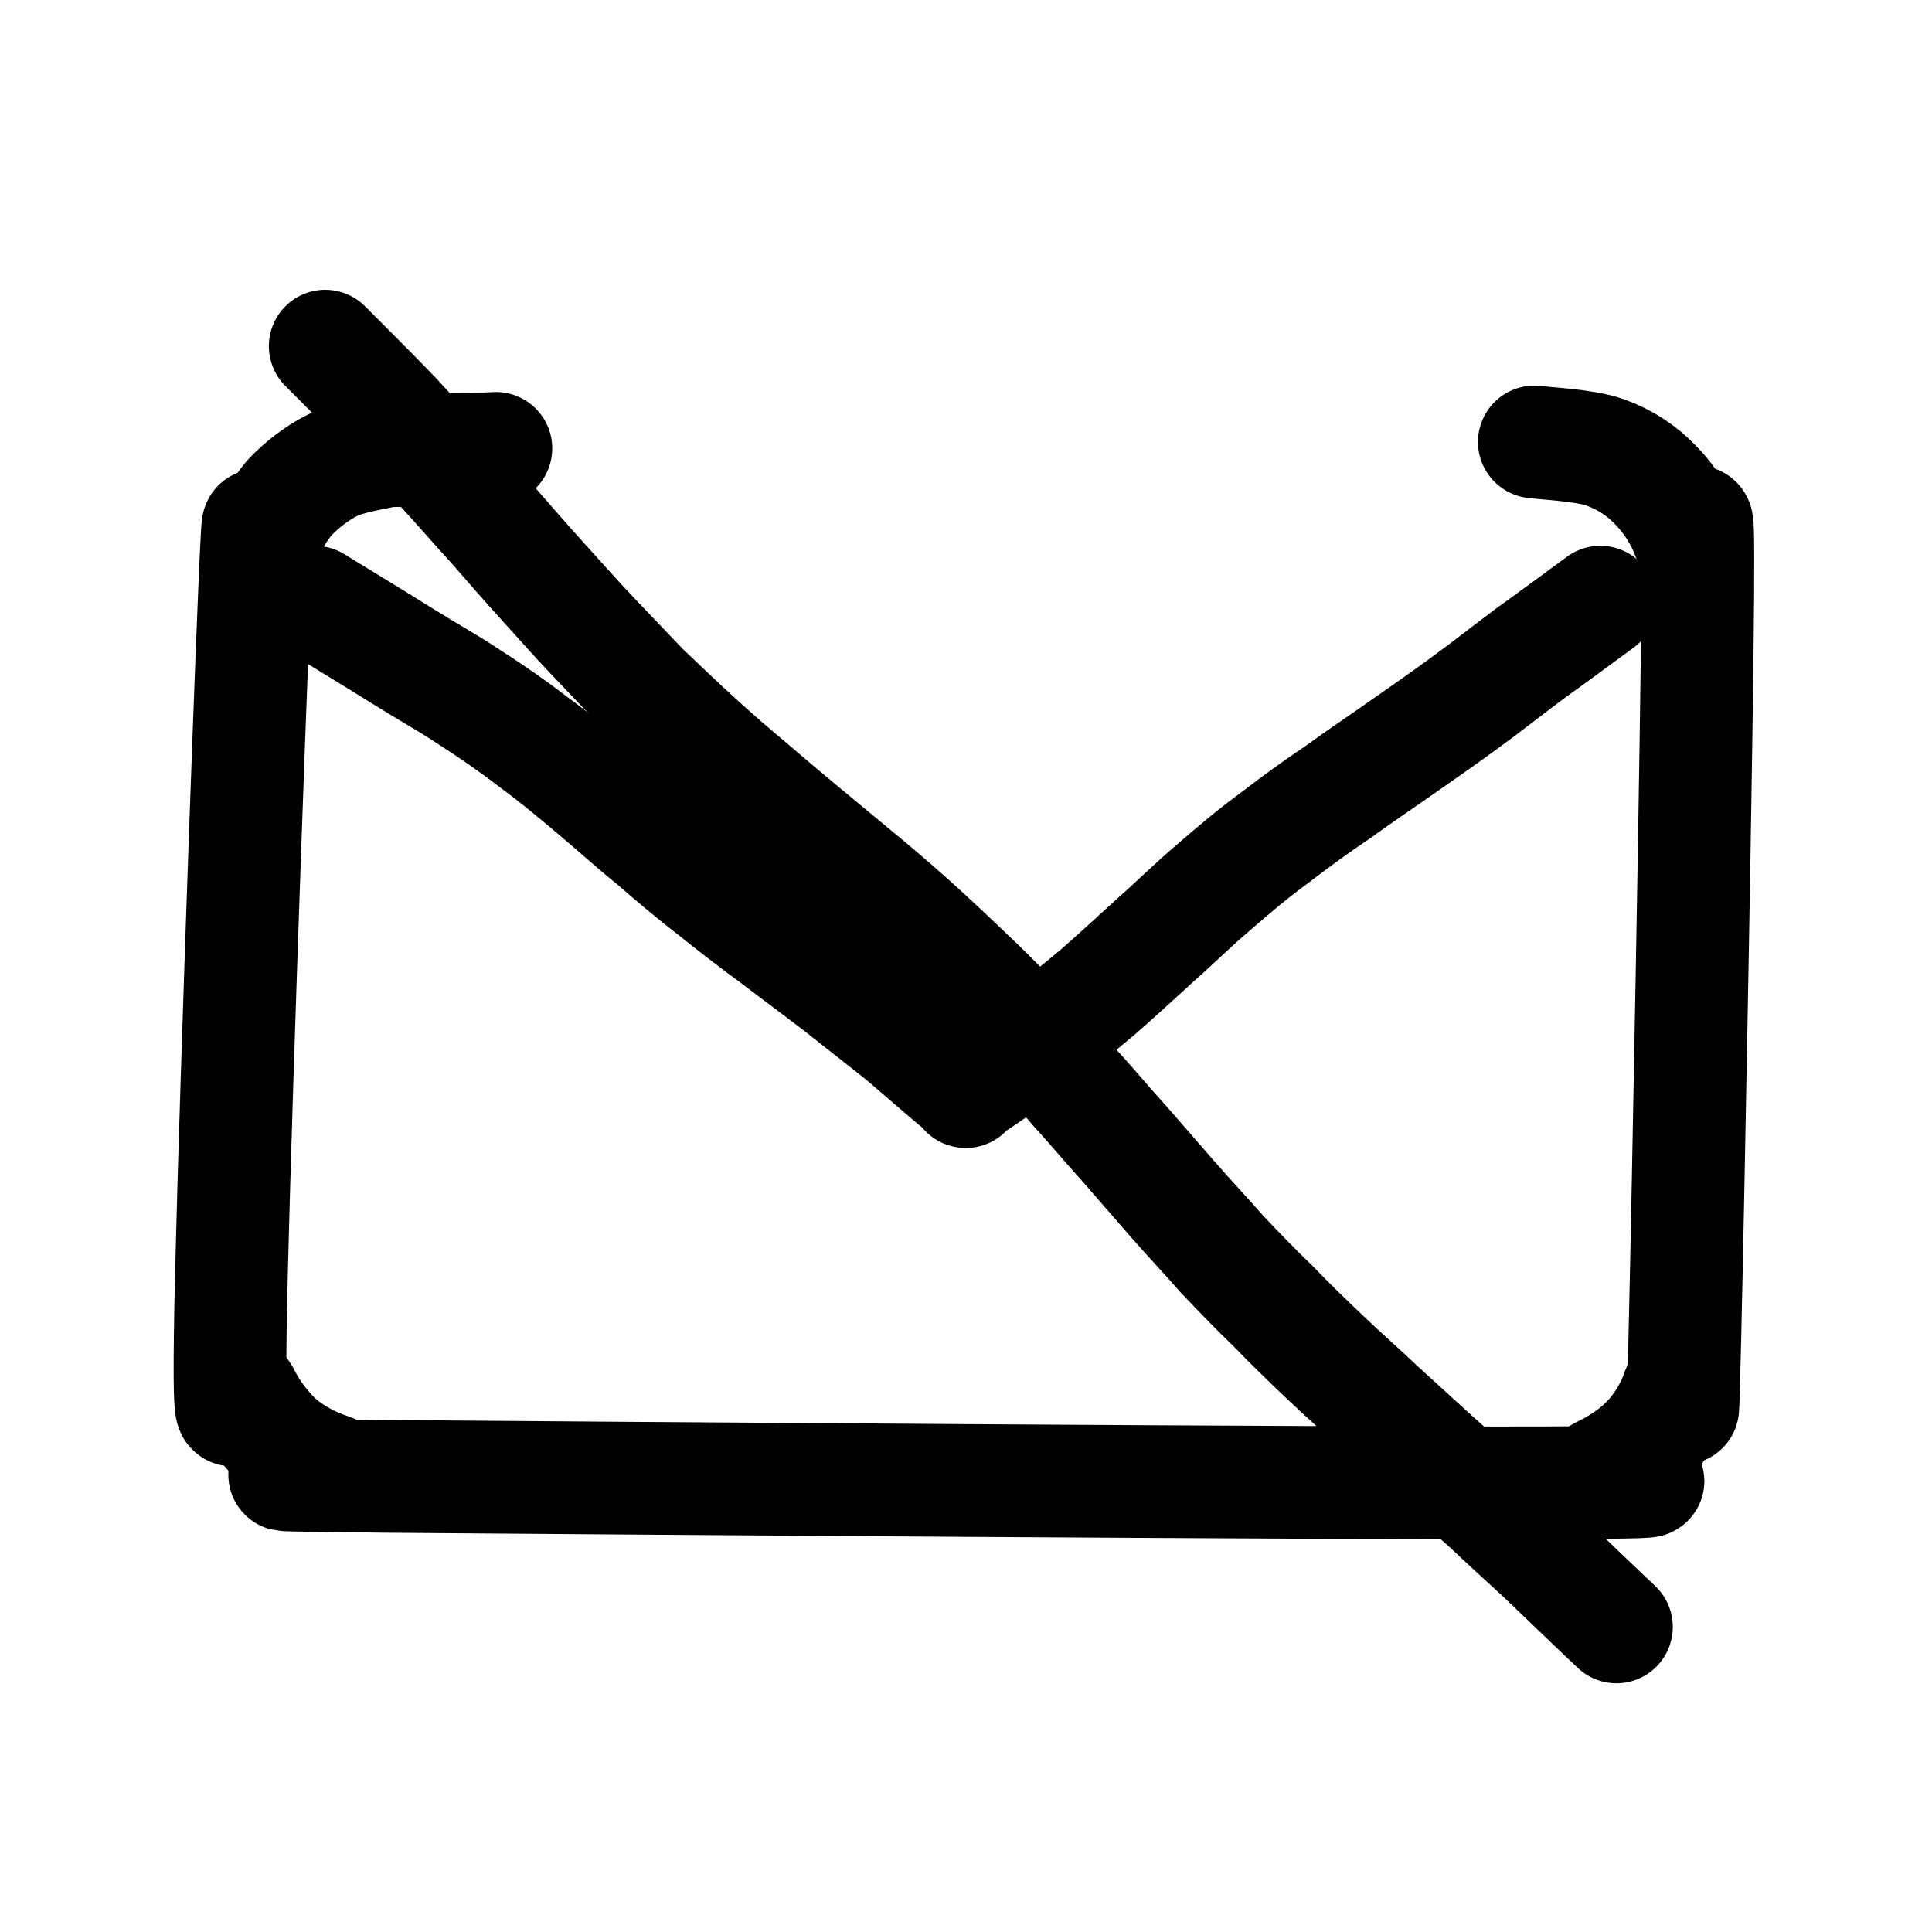
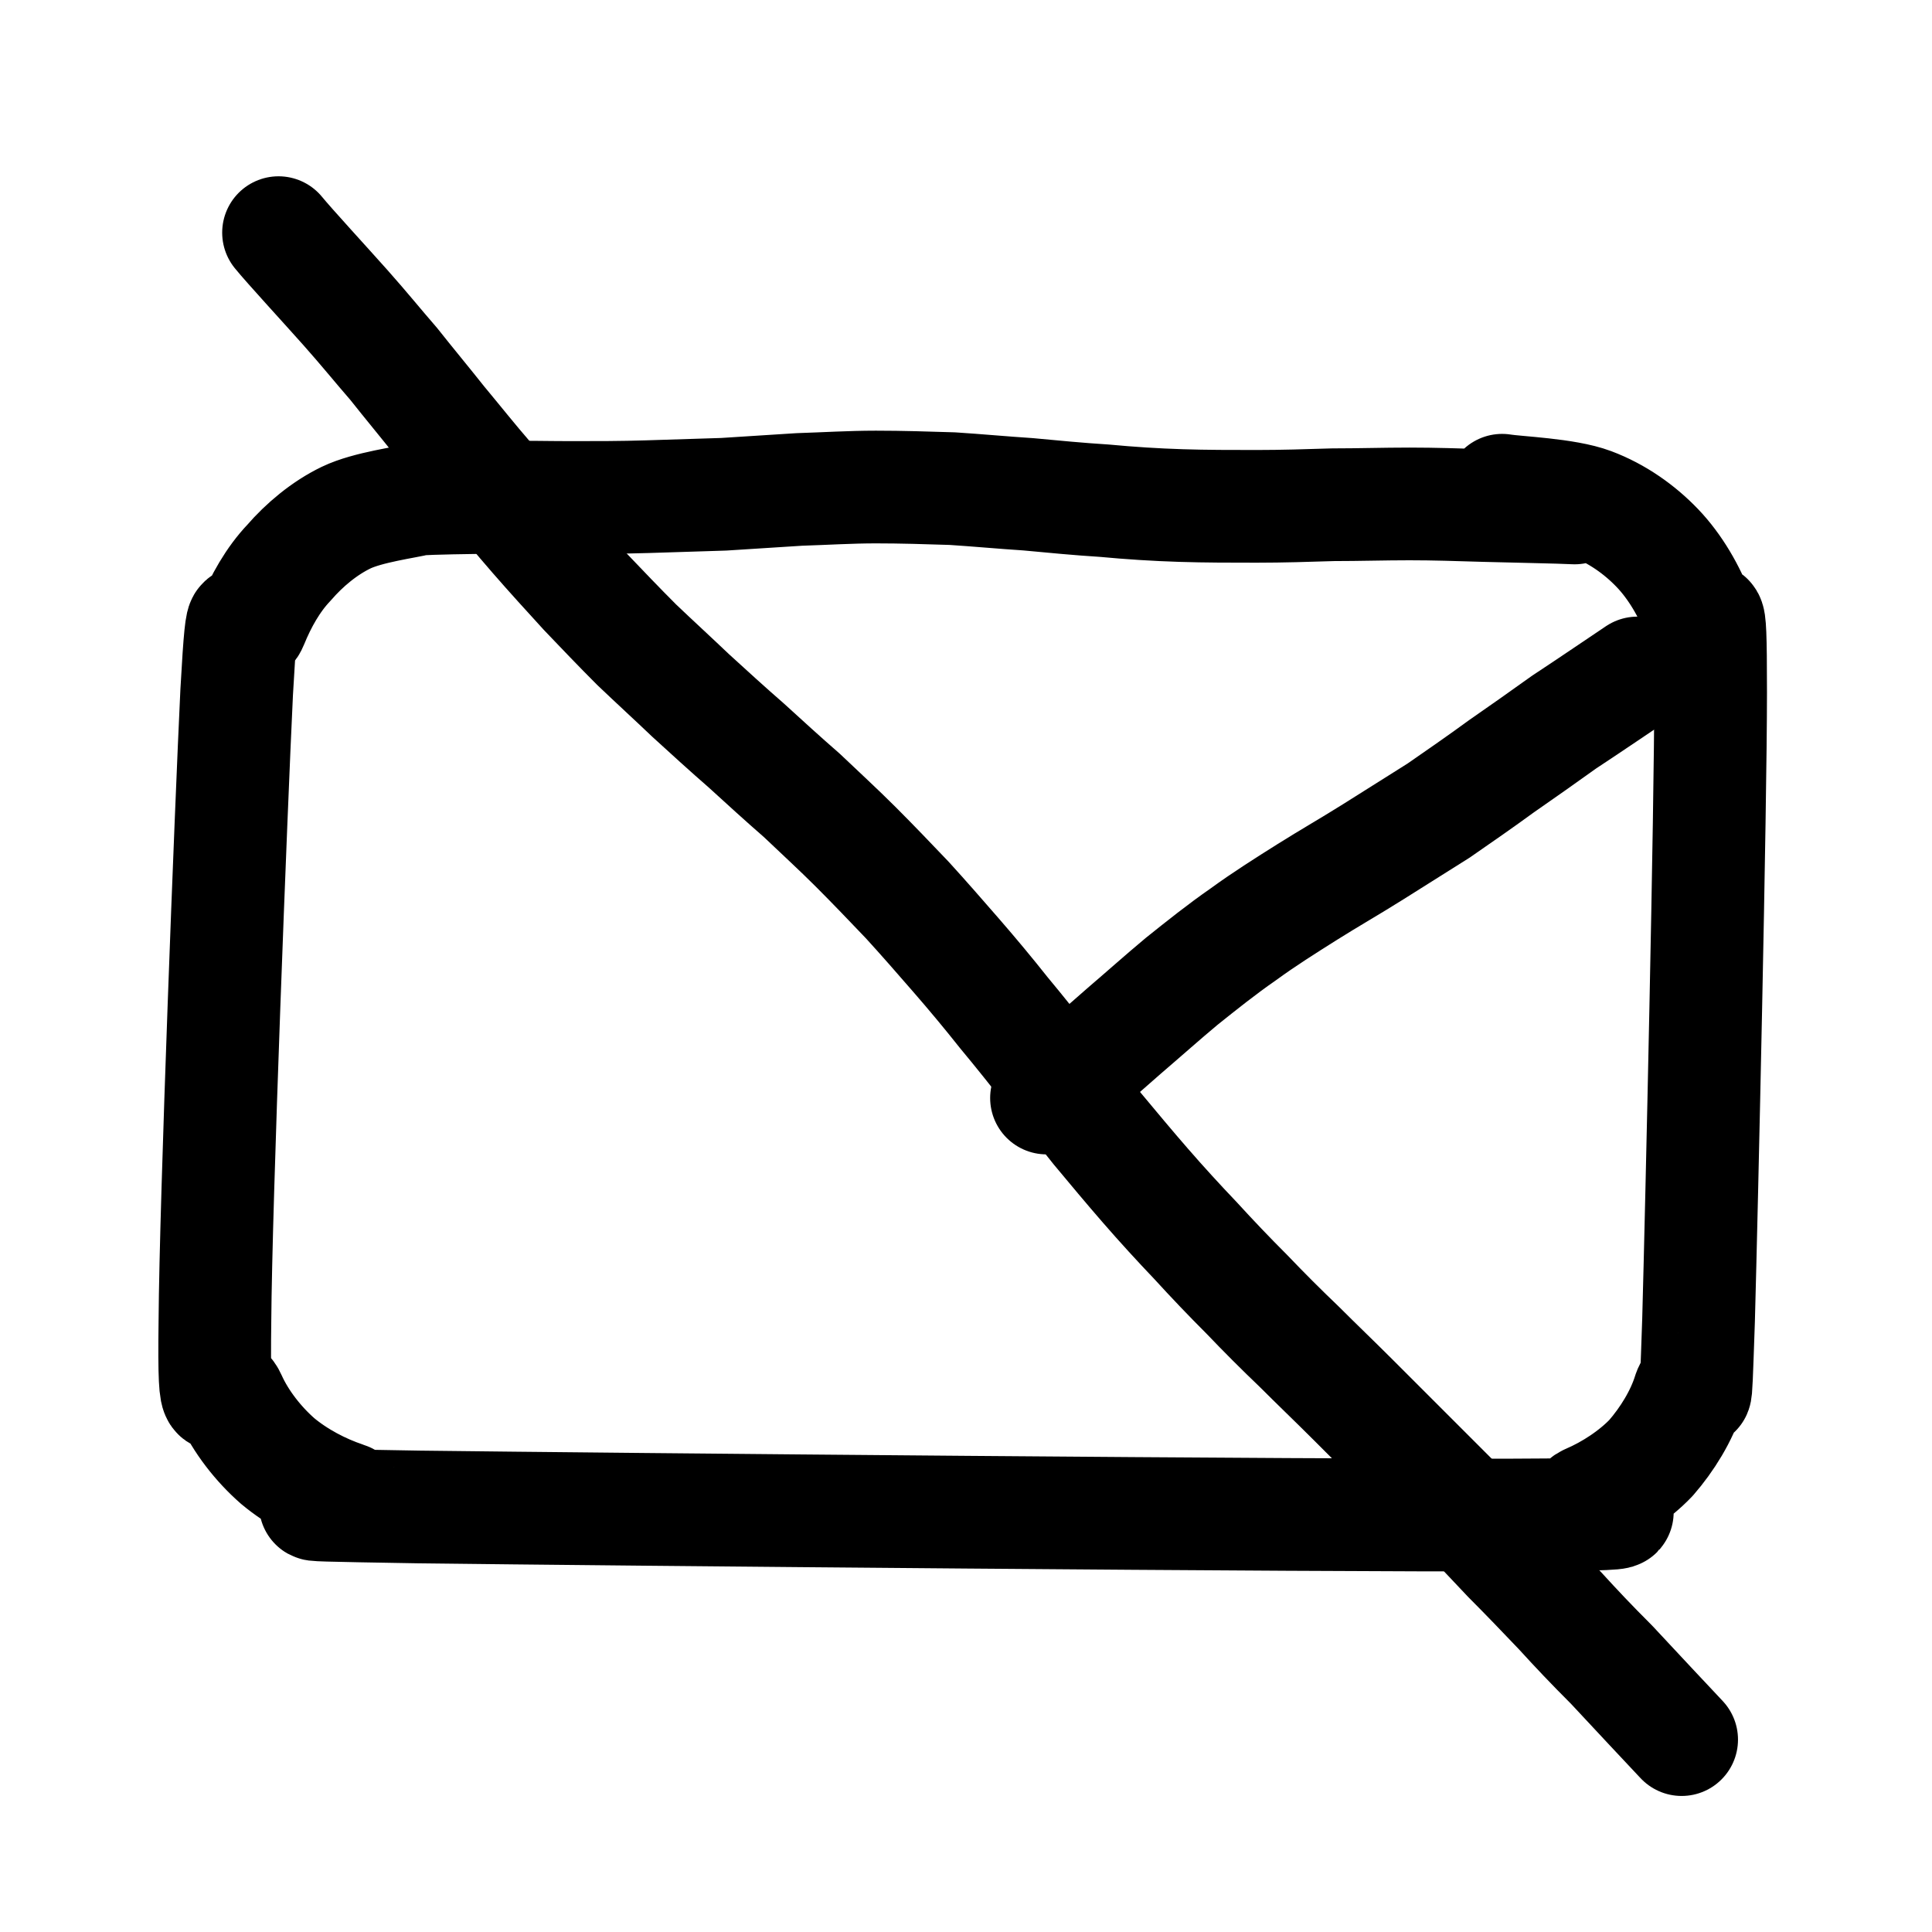
<svg xmlns="http://www.w3.org/2000/svg" viewBox="0 0 24 24" fill="none" stroke="currentColor" stroke-width="1.4" stroke-linecap="round" stroke-linejoin="round">
-   <path d="M19.06 5.49C19.2 5.51 19.69 5.53 19.94 5.62C20.19 5.71 20.4 5.85 20.57 6.03C20.74 6.2 20.89 6.44 20.97 6.66C21.06 6.89 21.1 5.74 21.09 7.4C21.08 9.05 20.97 14.95 20.93 16.6C20.89 18.25 20.92 17.07 20.84 17.28C20.77 17.49 20.64 17.71 20.48 17.88C20.32 18.05 20.11 18.19 19.9 18.29C19.68 18.38 21.72 18.41 19.2 18.42C16.68 18.43 7.32 18.36 4.8 18.34C2.29 18.31 4.33 18.33 4.11 18.26C3.89 18.19 3.66 18.07 3.48 17.92C3.3 17.76 3.14 17.55 3.03 17.33C2.93 17.11 2.84 18.26 2.86 16.6C2.88 14.95 3.09 9.04 3.16 7.4C3.23 5.76 3.19 6.97 3.27 6.76C3.34 6.56 3.45 6.36 3.59 6.19C3.74 6.03 3.93 5.88 4.13 5.78C4.33 5.68 4.69 5.63 4.8 5.6C4.91 5.57 4.7 5.61 4.8 5.6C4.9 5.6 5.17 5.59 5.4 5.58C5.63 5.58 6.04 5.58 6.16 5.57" />
-   <path d="M3.91 7.48C4.09 7.59 4.68 7.95 5 8.15C5.32 8.35 5.56 8.48 5.83 8.66C6.11 8.84 6.37 9.02 6.63 9.22C6.89 9.41 7.14 9.62 7.39 9.83C7.64 10.04 7.88 10.26 8.13 10.46C8.37 10.67 8.62 10.88 8.88 11.08C9.13 11.28 9.39 11.48 9.65 11.67C9.91 11.87 10.17 12.06 10.43 12.26C10.68 12.46 10.94 12.66 11.19 12.86C11.44 13.07 11.79 13.38 11.93 13.49C12.08 13.59 11.91 13.58 12.07 13.49C12.22 13.4 12.6 13.13 12.87 12.93C13.13 12.74 13.38 12.54 13.63 12.33C13.87 12.12 14.11 11.9 14.35 11.68C14.6 11.46 14.83 11.23 15.08 11.02C15.32 10.81 15.57 10.6 15.83 10.41C16.09 10.21 16.35 10.02 16.62 9.84C16.88 9.65 17.15 9.47 17.42 9.28C17.68 9.1 17.95 8.91 18.21 8.72C18.47 8.53 18.71 8.34 18.99 8.13C19.27 7.93 19.73 7.59 19.88 7.48" />
-   <path d="M4.04 4.3C4.19 4.45 4.66 4.92 4.91 5.18C5.15 5.44 5.32 5.63 5.53 5.86C5.73 6.08 5.93 6.31 6.14 6.54C6.34 6.77 6.54 7 6.74 7.22C6.95 7.45 7.15 7.68 7.36 7.9C7.57 8.12 7.78 8.34 7.99 8.56C8.21 8.77 8.43 8.98 8.66 9.19C8.88 9.39 9.11 9.59 9.35 9.79C9.58 9.99 9.81 10.18 10.05 10.38C10.28 10.57 10.52 10.77 10.75 10.96C10.99 11.16 11.22 11.36 11.44 11.56C11.67 11.77 11.89 11.98 12.11 12.19C12.33 12.4 12.54 12.62 12.75 12.84C12.96 13.06 13.16 13.29 13.36 13.52C13.57 13.75 13.76 13.98 13.97 14.21C14.17 14.44 14.37 14.67 14.57 14.9C14.77 15.13 14.98 15.35 15.18 15.58C15.39 15.8 15.6 16.02 15.82 16.23C16.03 16.45 16.25 16.66 16.47 16.87C16.69 17.08 16.92 17.28 17.14 17.49C17.37 17.7 17.59 17.9 17.82 18.11C18.05 18.31 18.27 18.52 18.5 18.72C18.72 18.93 18.9 19.09 19.17 19.34C19.43 19.59 19.93 20.07 20.08 20.21" />
+   <path d="M18.66 6.09C18.84 6.12 19.45 6.14 19.77 6.26C20.09 6.38 20.37 6.58 20.59 6.81C20.81 7.04 20.99 7.35 21.1 7.65C21.21 7.95 21.25 7.14 21.25 8.6C21.25 10.06 21.14 14.95 21.1 16.4C21.05 17.85 21.08 17.02 20.98 17.3C20.89 17.59 20.71 17.88 20.51 18.11C20.3 18.33 20.01 18.52 19.73 18.64C19.44 18.76 21.22 18.81 18.8 18.82C16.38 18.83 7.62 18.75 5.2 18.72C2.78 18.68 4.58 18.7 4.29 18.61C3.99 18.51 3.69 18.35 3.45 18.15C3.21 17.94 2.99 17.66 2.86 17.37C2.73 17.08 2.65 17.86 2.67 16.4C2.68 14.94 2.87 10.05 2.94 8.6C3.02 7.16 3.02 8.01 3.13 7.74C3.24 7.47 3.39 7.2 3.59 6.99C3.78 6.77 4.03 6.56 4.3 6.43C4.57 6.3 5.05 6.24 5.2 6.2C5.35 6.16 5.04 6.2 5.2 6.2C5.36 6.19 5.83 6.18 6.15 6.18C6.46 6.17 6.78 6.18 7.09 6.18C7.41 6.18 7.72 6.18 8.04 6.17C8.36 6.16 8.67 6.15 8.99 6.14C9.3 6.12 9.62 6.1 9.93 6.08C10.25 6.07 10.56 6.05 10.88 6.05C11.2 6.05 11.51 6.06 11.83 6.07C12.14 6.09 12.46 6.12 12.77 6.14C13.09 6.17 13.4 6.2 13.72 6.22C14.04 6.25 14.35 6.27 14.67 6.28C14.98 6.29 15.3 6.29 15.61 6.29C15.93 6.29 16.24 6.28 16.56 6.27C16.88 6.27 17.19 6.26 17.51 6.26C17.82 6.26 18.11 6.27 18.45 6.28C18.8 6.29 19.38 6.3 19.56 6.31" />
+   <path d="M13 13.64C13.16 13.5 13.68 13.06 13.96 12.81C14.24 12.57 14.44 12.39 14.68 12.19C14.93 11.99 15.18 11.79 15.44 11.61C15.7 11.42 15.97 11.25 16.24 11.08C16.51 10.91 16.79 10.75 17.06 10.58C17.33 10.41 17.6 10.24 17.87 10.07C18.13 9.89 18.39 9.71 18.65 9.52C18.91 9.34 19.15 9.17 19.43 8.97C19.72 8.78 20.19 8.46 20.34 8.36" />
+   <path d="M3.46 2.89C3.59 3.05 4.05 3.55 4.29 3.82C4.53 4.09 4.69 4.29 4.89 4.52C5.08 4.76 5.28 5 5.47 5.24C5.67 5.48 5.86 5.72 6.06 5.95C6.25 6.19 6.45 6.43 6.65 6.66C6.85 6.89 7.06 7.12 7.27 7.35C7.48 7.57 7.69 7.79 7.91 8.01C8.13 8.22 8.36 8.43 8.58 8.64C8.81 8.85 9.04 9.06 9.27 9.26C9.5 9.47 9.73 9.68 9.96 9.88C10.18 10.09 10.41 10.3 10.63 10.52C10.85 10.74 11.06 10.96 11.27 11.18C11.48 11.41 11.68 11.64 11.88 11.87C12.08 12.1 12.28 12.34 12.47 12.58C12.67 12.82 12.86 13.06 13.05 13.3C13.25 13.54 13.44 13.78 13.63 14.02C13.83 14.26 14.03 14.5 14.23 14.73C14.43 14.96 14.64 15.19 14.85 15.41C15.06 15.64 15.27 15.86 15.49 16.08C15.7 16.3 15.92 16.52 16.14 16.73C16.36 16.95 16.58 17.16 16.8 17.38C17.02 17.6 17.23 17.81 17.45 18.03C17.67 18.25 17.89 18.47 18.1 18.68C18.32 18.9 18.53 19.13 18.74 19.35C18.96 19.57 19.17 19.79 19.38 20.01C19.59 20.24 19.76 20.42 20.02 20.68C20.27 20.95 20.74 21.45 20.89 21.61" />
</svg>
